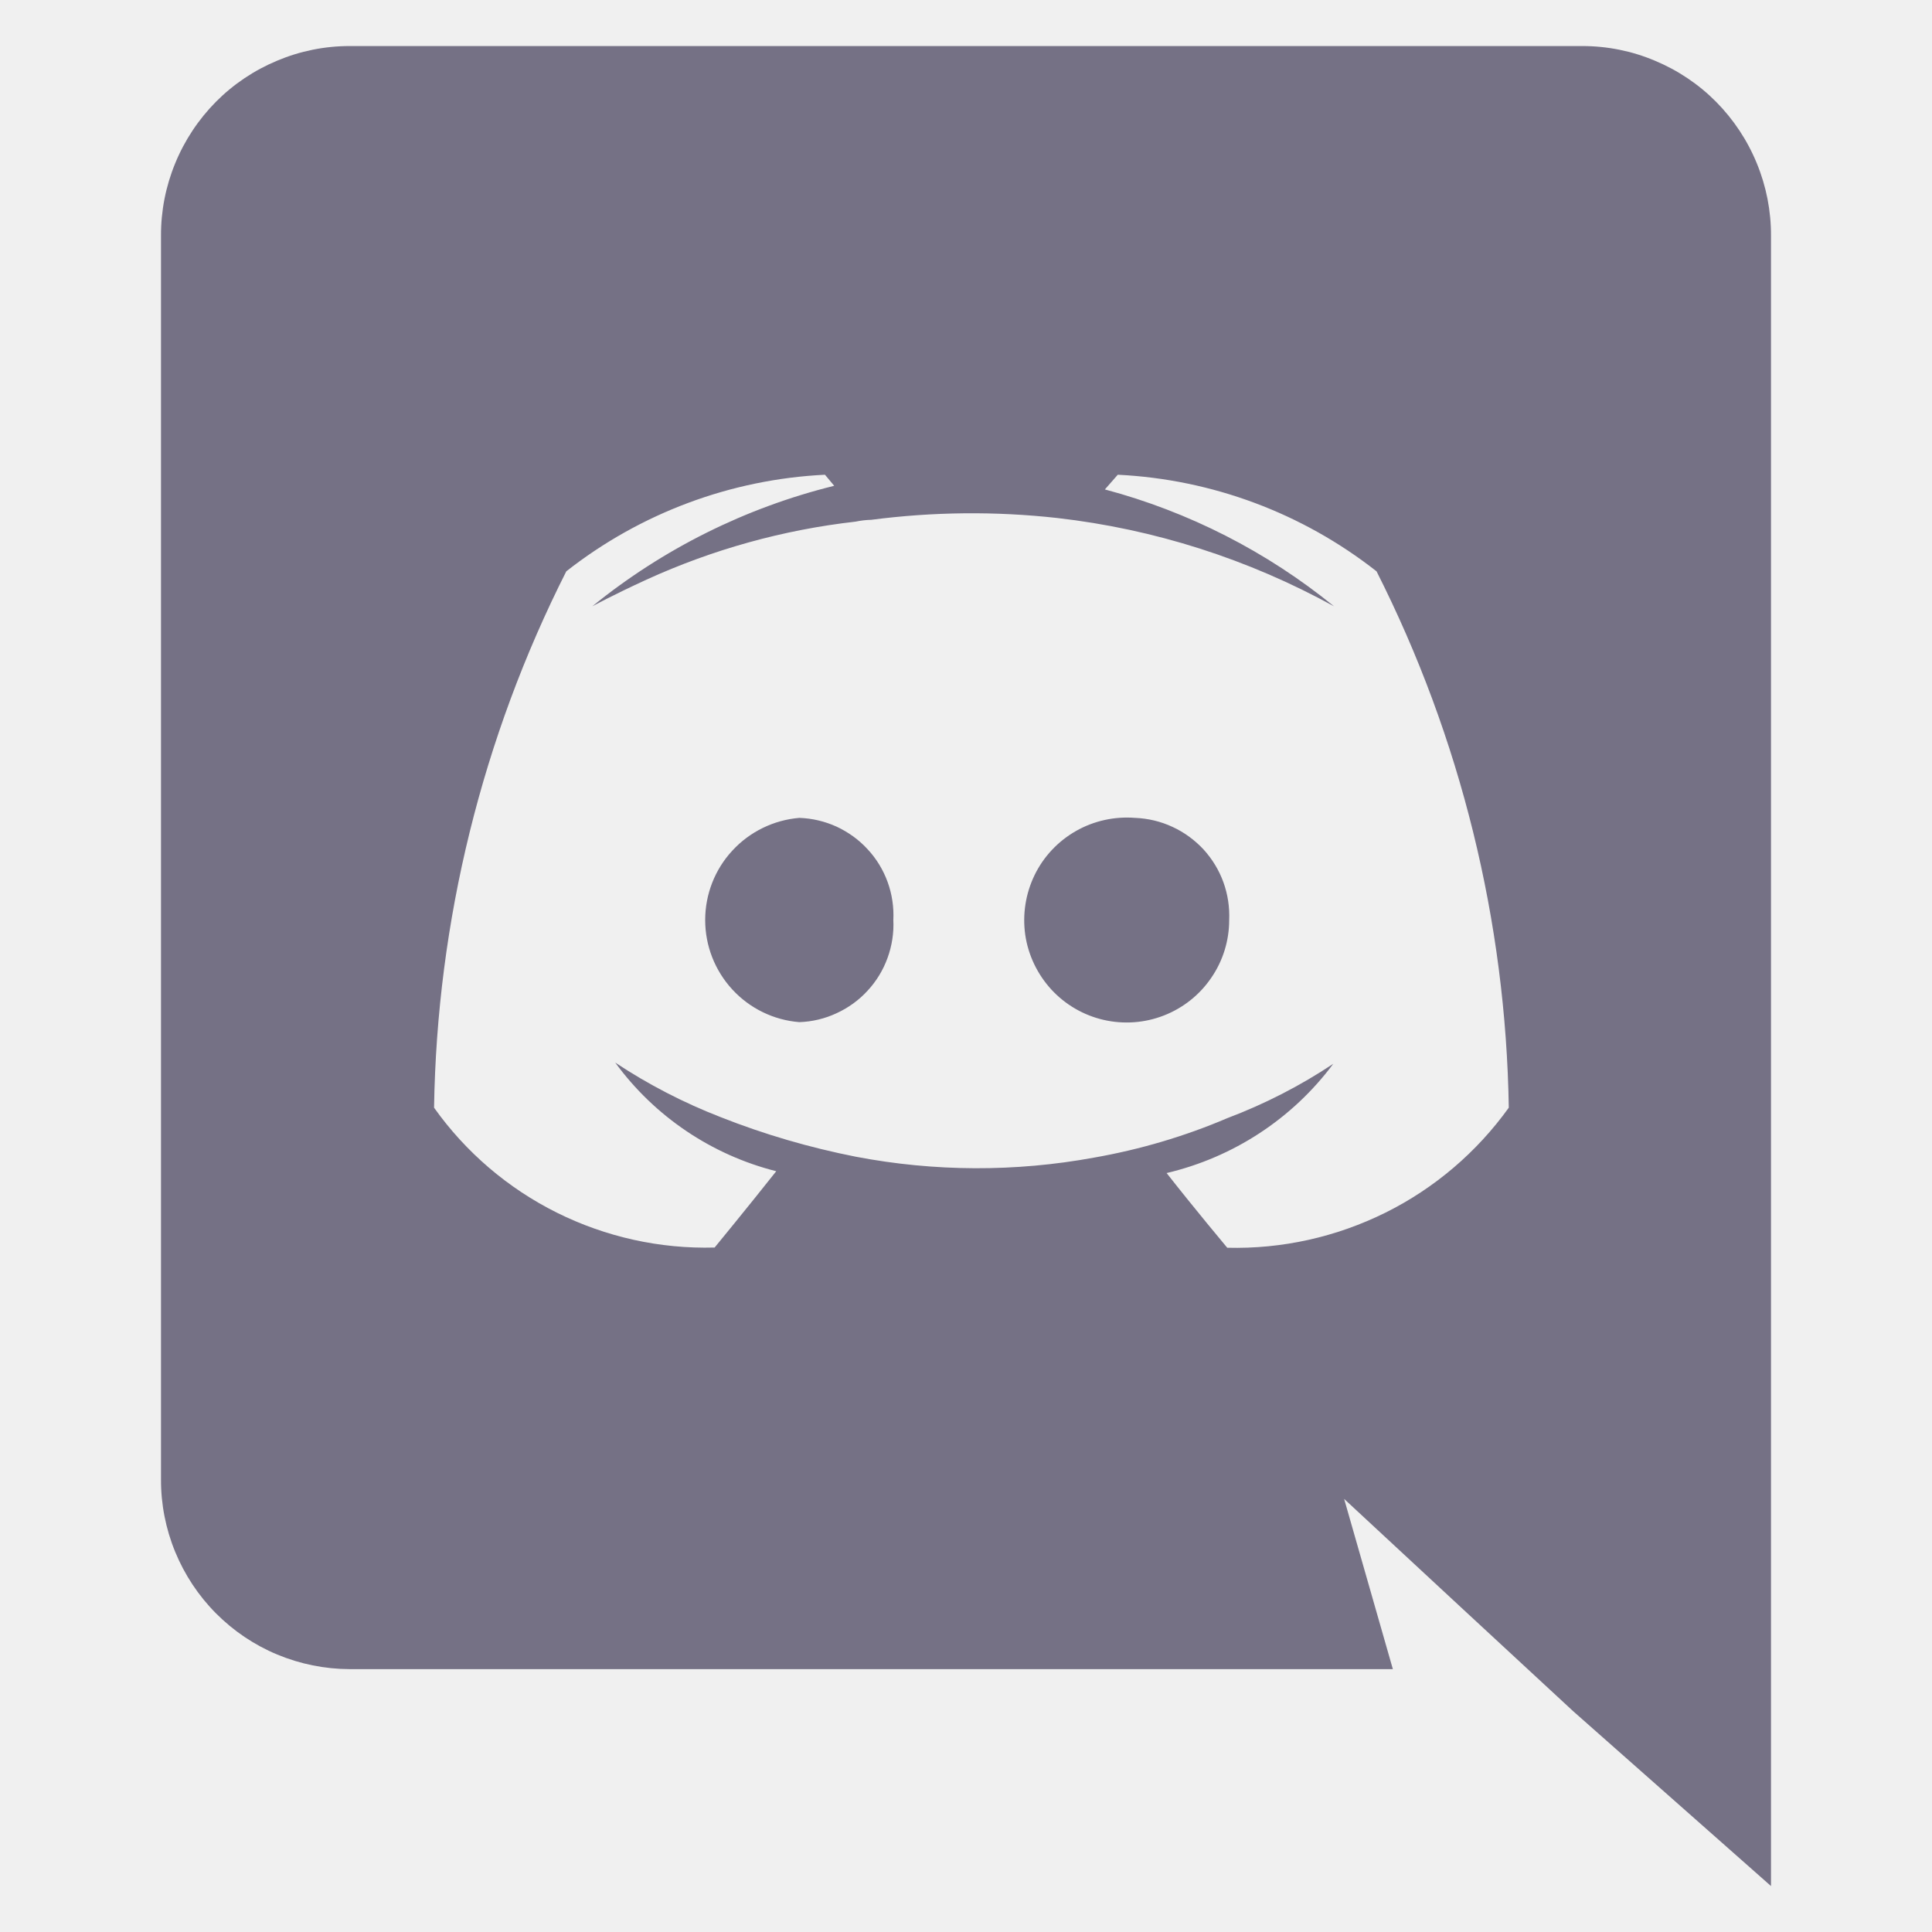
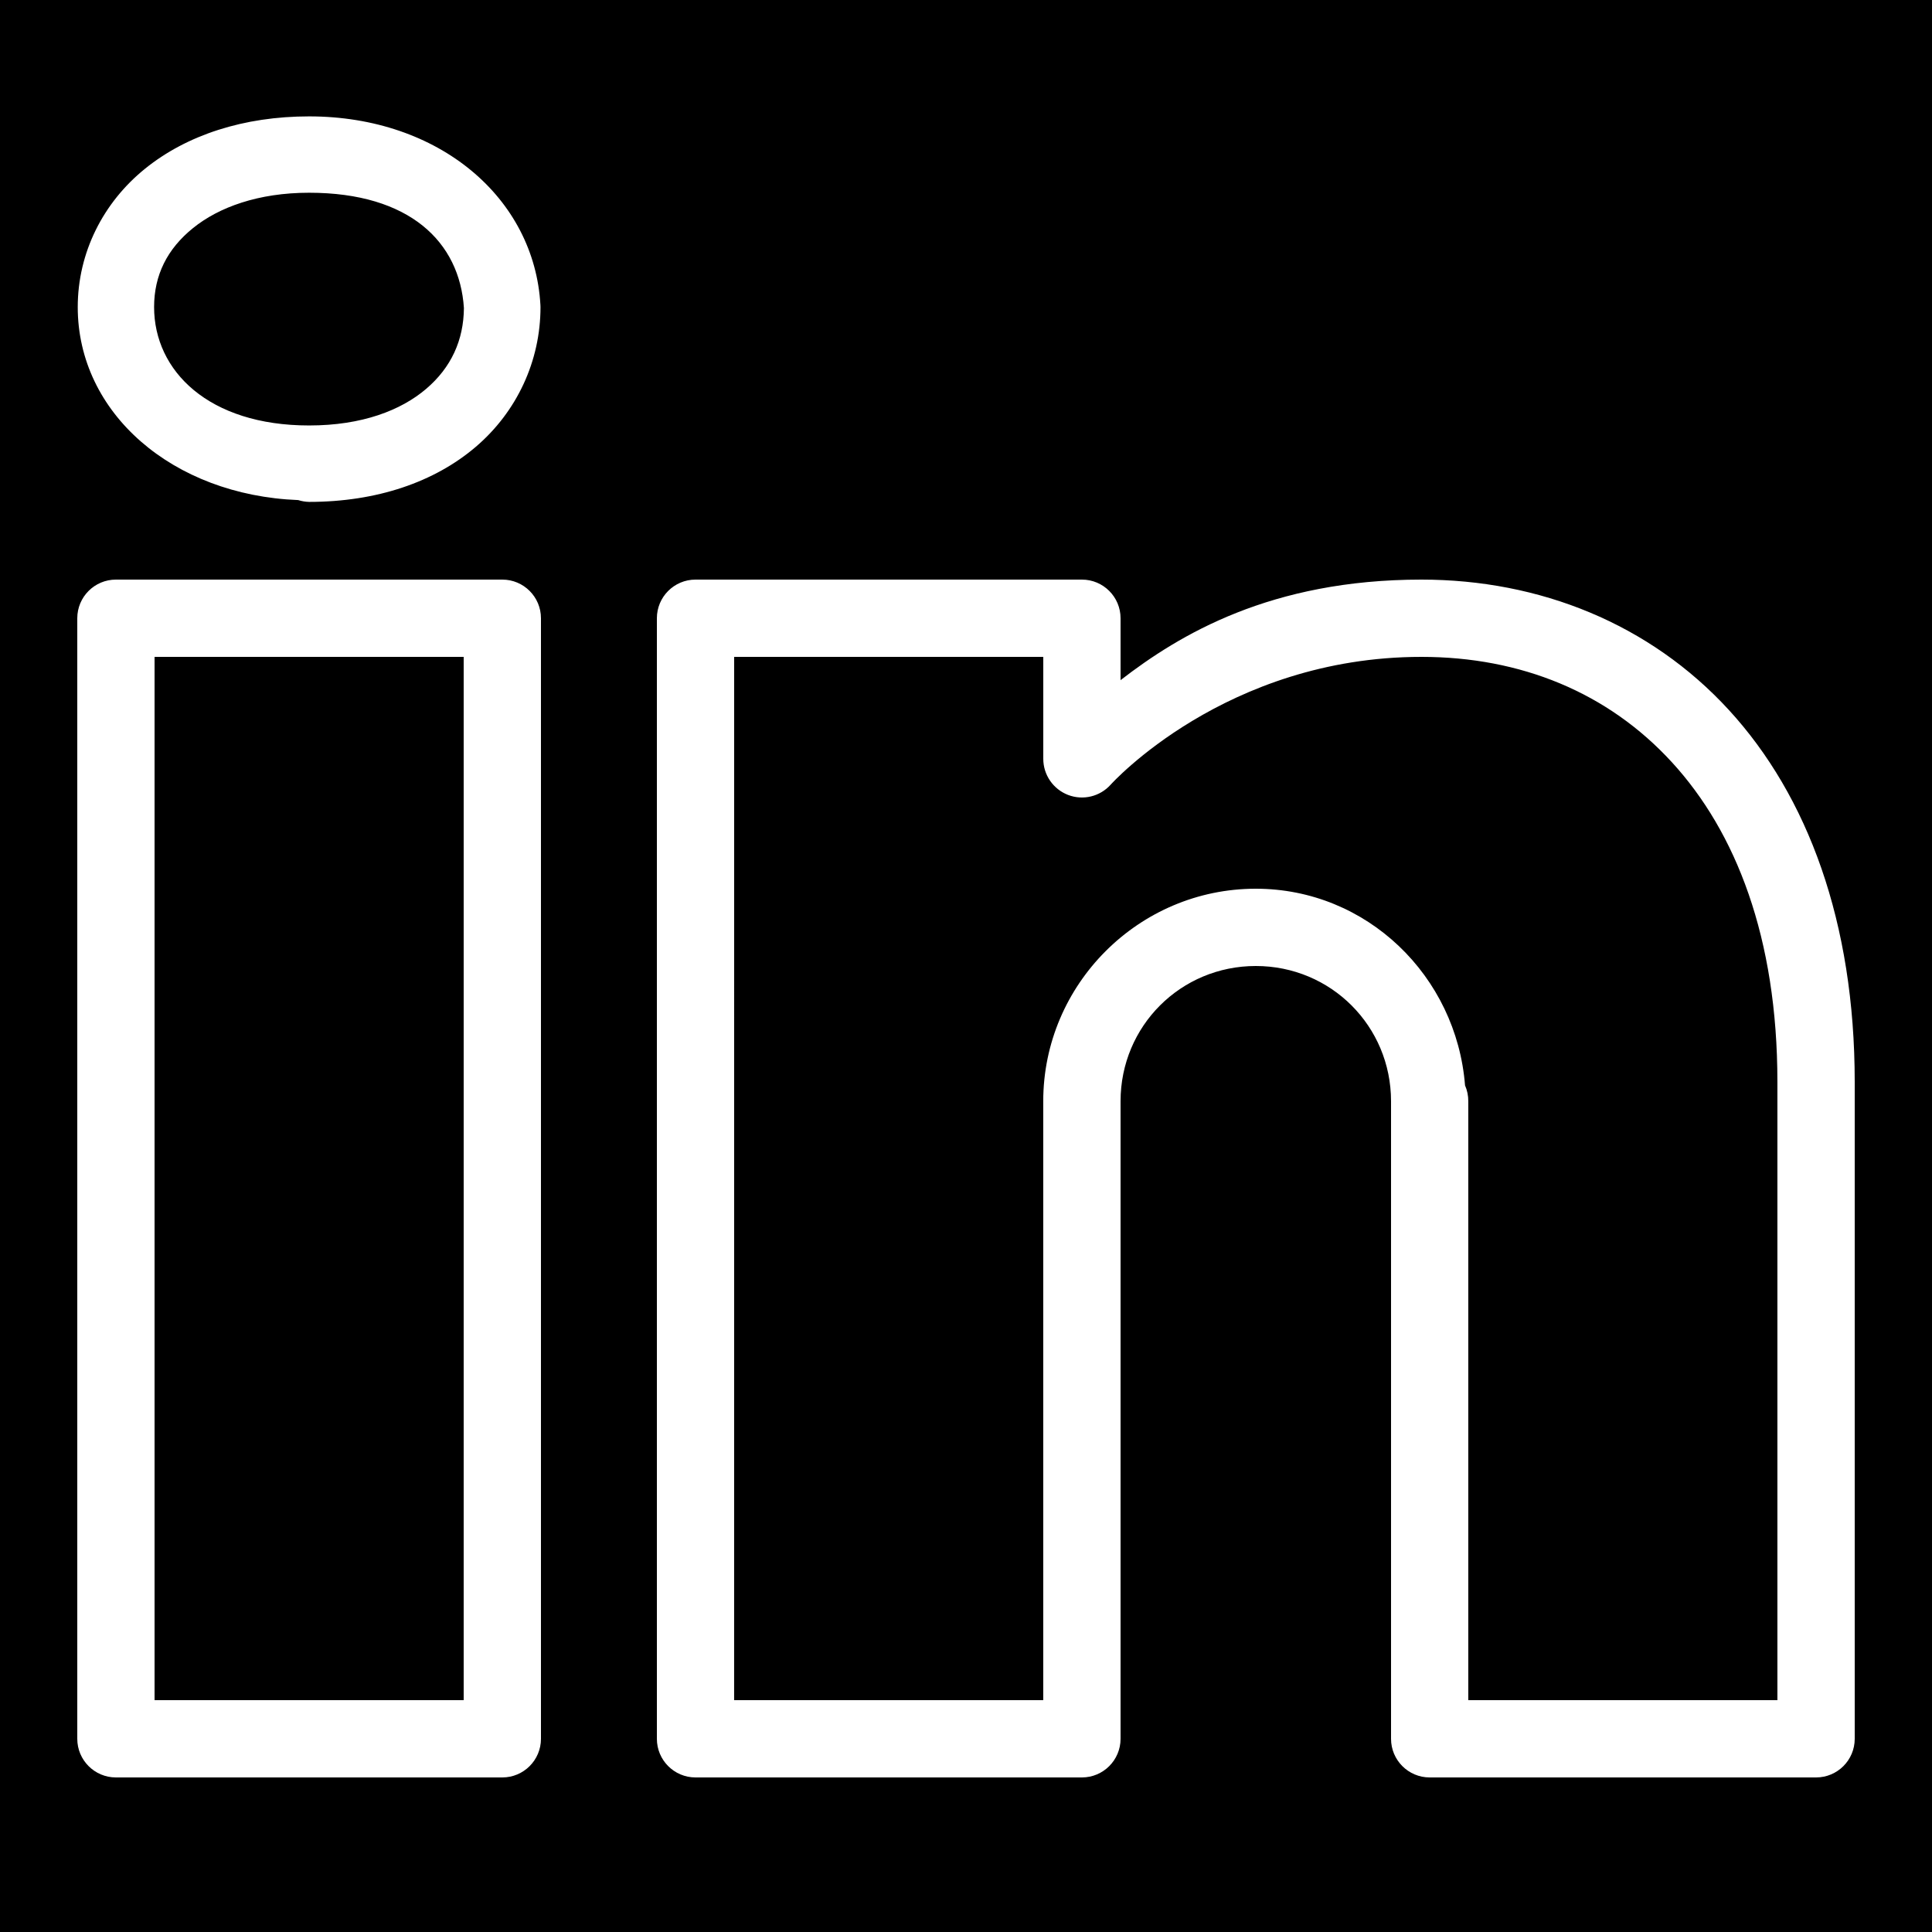
- <svg xmlns="http://www.w3.org/2000/svg" width="18" height="18" viewBox="0 0 18 18" fill="none">
-   <g clip-path="url(#clip0_702_32803)">
-     <path d="M7.447 7.62C7.208 7.64 6.985 7.749 6.823 7.925C6.66 8.101 6.57 8.332 6.57 8.572C6.57 8.811 6.66 9.042 6.823 9.219C6.985 9.395 7.208 9.504 7.447 9.523C7.567 9.519 7.685 9.491 7.794 9.44C7.903 9.39 8.002 9.319 8.083 9.23C8.165 9.142 8.228 9.038 8.269 8.925C8.31 8.812 8.329 8.692 8.323 8.572C8.329 8.452 8.311 8.331 8.27 8.218C8.229 8.105 8.166 8.001 8.084 7.913C8.003 7.824 7.904 7.753 7.795 7.702C7.685 7.652 7.567 7.624 7.447 7.62ZM10.575 7.62C10.384 7.605 10.192 7.647 10.025 7.742C9.858 7.837 9.723 7.98 9.639 8.153C9.555 8.326 9.525 8.52 9.552 8.71C9.58 8.9 9.665 9.077 9.795 9.219C9.925 9.36 10.095 9.459 10.282 9.502C10.469 9.545 10.665 9.531 10.844 9.461C11.023 9.391 11.177 9.269 11.285 9.11C11.394 8.952 11.452 8.764 11.452 8.572C11.457 8.452 11.439 8.332 11.398 8.219C11.357 8.106 11.294 8.003 11.213 7.914C11.131 7.826 11.033 7.754 10.924 7.704C10.815 7.653 10.697 7.625 10.577 7.62H10.575Z" fill="#757185" />
-     <path d="M14.743 0.429H3.257C3.026 0.429 2.797 0.475 2.583 0.565C2.369 0.654 2.175 0.784 2.012 0.948C1.849 1.113 1.72 1.307 1.632 1.522C1.544 1.736 1.499 1.965 1.5 2.197V13.783C1.499 14.014 1.544 14.244 1.632 14.458C1.72 14.672 1.849 14.867 2.012 15.031C2.175 15.195 2.369 15.326 2.583 15.415C2.797 15.504 3.026 15.55 3.257 15.551H12.977L12.523 13.965L13.62 14.983L14.657 15.943L16.5 17.572V2.197C16.501 1.965 16.456 1.736 16.368 1.522C16.28 1.307 16.151 1.113 15.988 0.948C15.825 0.784 15.631 0.654 15.417 0.565C15.204 0.475 14.974 0.429 14.743 0.429V0.429ZM11.434 11.625C11.434 11.625 11.126 11.257 10.869 10.929C11.49 10.783 12.041 10.423 12.422 9.911C12.114 10.116 11.783 10.286 11.436 10.417C11.038 10.587 10.621 10.71 10.194 10.785C9.459 10.92 8.707 10.917 7.974 10.777C7.543 10.692 7.121 10.569 6.714 10.408C6.369 10.274 6.04 10.104 5.732 9.9C6.099 10.402 6.63 10.76 7.232 10.912C6.975 11.237 6.658 11.623 6.658 11.623C6.149 11.637 5.644 11.525 5.188 11.298C4.732 11.071 4.339 10.735 4.044 10.32C4.071 8.583 4.492 6.874 5.276 5.323C5.967 4.78 6.809 4.466 7.686 4.423L7.772 4.526C6.947 4.73 6.178 5.113 5.518 5.649C5.518 5.649 5.706 5.546 6.024 5.4C6.64 5.119 7.298 4.936 7.971 4.86C8.019 4.85 8.068 4.844 8.117 4.843C8.692 4.768 9.273 4.762 9.849 4.826C10.754 4.929 11.63 5.209 12.429 5.649C11.802 5.139 11.075 4.768 10.294 4.56L10.414 4.423C11.292 4.466 12.134 4.78 12.825 5.323C13.609 6.874 14.03 8.583 14.057 10.32C13.759 10.735 13.365 11.071 12.908 11.298C12.45 11.525 11.945 11.638 11.434 11.625Z" fill="#757185" />
+ <svg xmlns="http://www.w3.org/2000/svg" viewBox="0,0,256,256" width="50px" height="50px">
+   <g fill="#000000" fill-rule="nonzero" stroke="none" stroke-width="1" stroke-linecap="butt" stroke-linejoin="miter" stroke-miterlimit="10" stroke-dasharray="" stroke-dashoffset="0" font-family="none" font-weight="none" font-size="none" text-anchor="none" style="mix-blend-mode: normal">
+     <path d="M0,256v-256h256v256z" id="bgRectangle" />
  </g>
-   <defs>
-     <clipPath id="clip0_702_32803">
-       <rect width="17.143" height="17.143" fill="white" transform="translate(0.427734 0.428711)" />
-     </clipPath>
-   </defs>
+   <g fill="#ffffff" fill-rule="nonzero" stroke="none" stroke-width="1" stroke-linecap="butt" stroke-linejoin="miter" stroke-miterlimit="10" stroke-dasharray="" stroke-dashoffset="0" font-family="none" font-weight="none" font-size="none" text-anchor="none" style="mix-blend-mode: normal">
+     <g transform="scale(5.12,5.12)">
+       <path d="M8,3.012c-1.687,0 -3.165,0.48 -4.246,1.354c-1.082,0.874 -1.742,2.168 -1.742,3.582c0,2.744 2.457,4.867 5.705,4.994c0.092,0.029 0.187,0.045 0.283,0.047c1.754,0 3.246,-0.514 4.312,-1.424c1.066,-0.91 1.676,-2.222 1.676,-3.617c-0,-0.018 -0.001,-0.036 -0.002,-0.055c-0.154,-2.761 -2.612,-4.881 -5.986,-4.881zM8,4.988c2.609,0 3.896,1.281 4.006,2.984c-0.007,0.832 -0.329,1.539 -0.975,2.09c-0.652,0.557 -1.66,0.949 -3.031,0.949c-2.602,0 -4.012,-1.413 -4.012,-3.064c0,-0.826 0.339,-1.505 1.008,-2.045c0.668,-0.54 1.691,-0.914 3.004,-0.914zM3,15c-0.552,0 -1,0.448 -1,1v29c0,0.552 0.448,1 1,1h10c0.552,-0 1,-0.448 1,-1v-9.336v-19.664c-0,-0.552 -0.448,-1 -1,-1zM18,15c-0.552,0 -1,0.448 -1,1v29c0,0.552 0.448,1 1,1h10c0.552,-0 1,-0.448 1,-1v-16v-0.25v-0.25c0,-1.944 1.556,-3.5 3.5,-3.5c1.944,0 3.5,1.556 3.5,3.5v16.5c0,0.552 0.448,1 1,1h10c0.552,-0 1,-0.448 1,-1v-17c0,-4.127 -1.212,-7.396 -3.256,-9.625c-2.044,-2.229 -4.895,-3.375 -7.957,-3.375c-3.904,0 -6.265,1.426 -7.787,2.602v-1.602c-0,-0.552 -0.448,-1 -1,-1zM4,17h8v18.664v8.336h-8zM19,17h8v2.639c0,0.414 0.256,0.785 0.642,0.934c0.387,0.148 0.825,0.043 1.102,-0.266c0,0 2.966,-3.307 8.043,-3.307c2.573,0 4.828,0.922 6.482,2.727c1.654,1.804 2.73,4.535 2.73,8.273v16h-8v-15.5c0.001,-0.141 -0.027,-0.281 -0.084,-0.41c-0.222,-2.826 -2.536,-5.09 -5.416,-5.09c-3.026,0 -5.5,2.474 -5.5,5.5v0.25v0.25v15h-8z" />
+     </g>
+   </g>
</svg>
